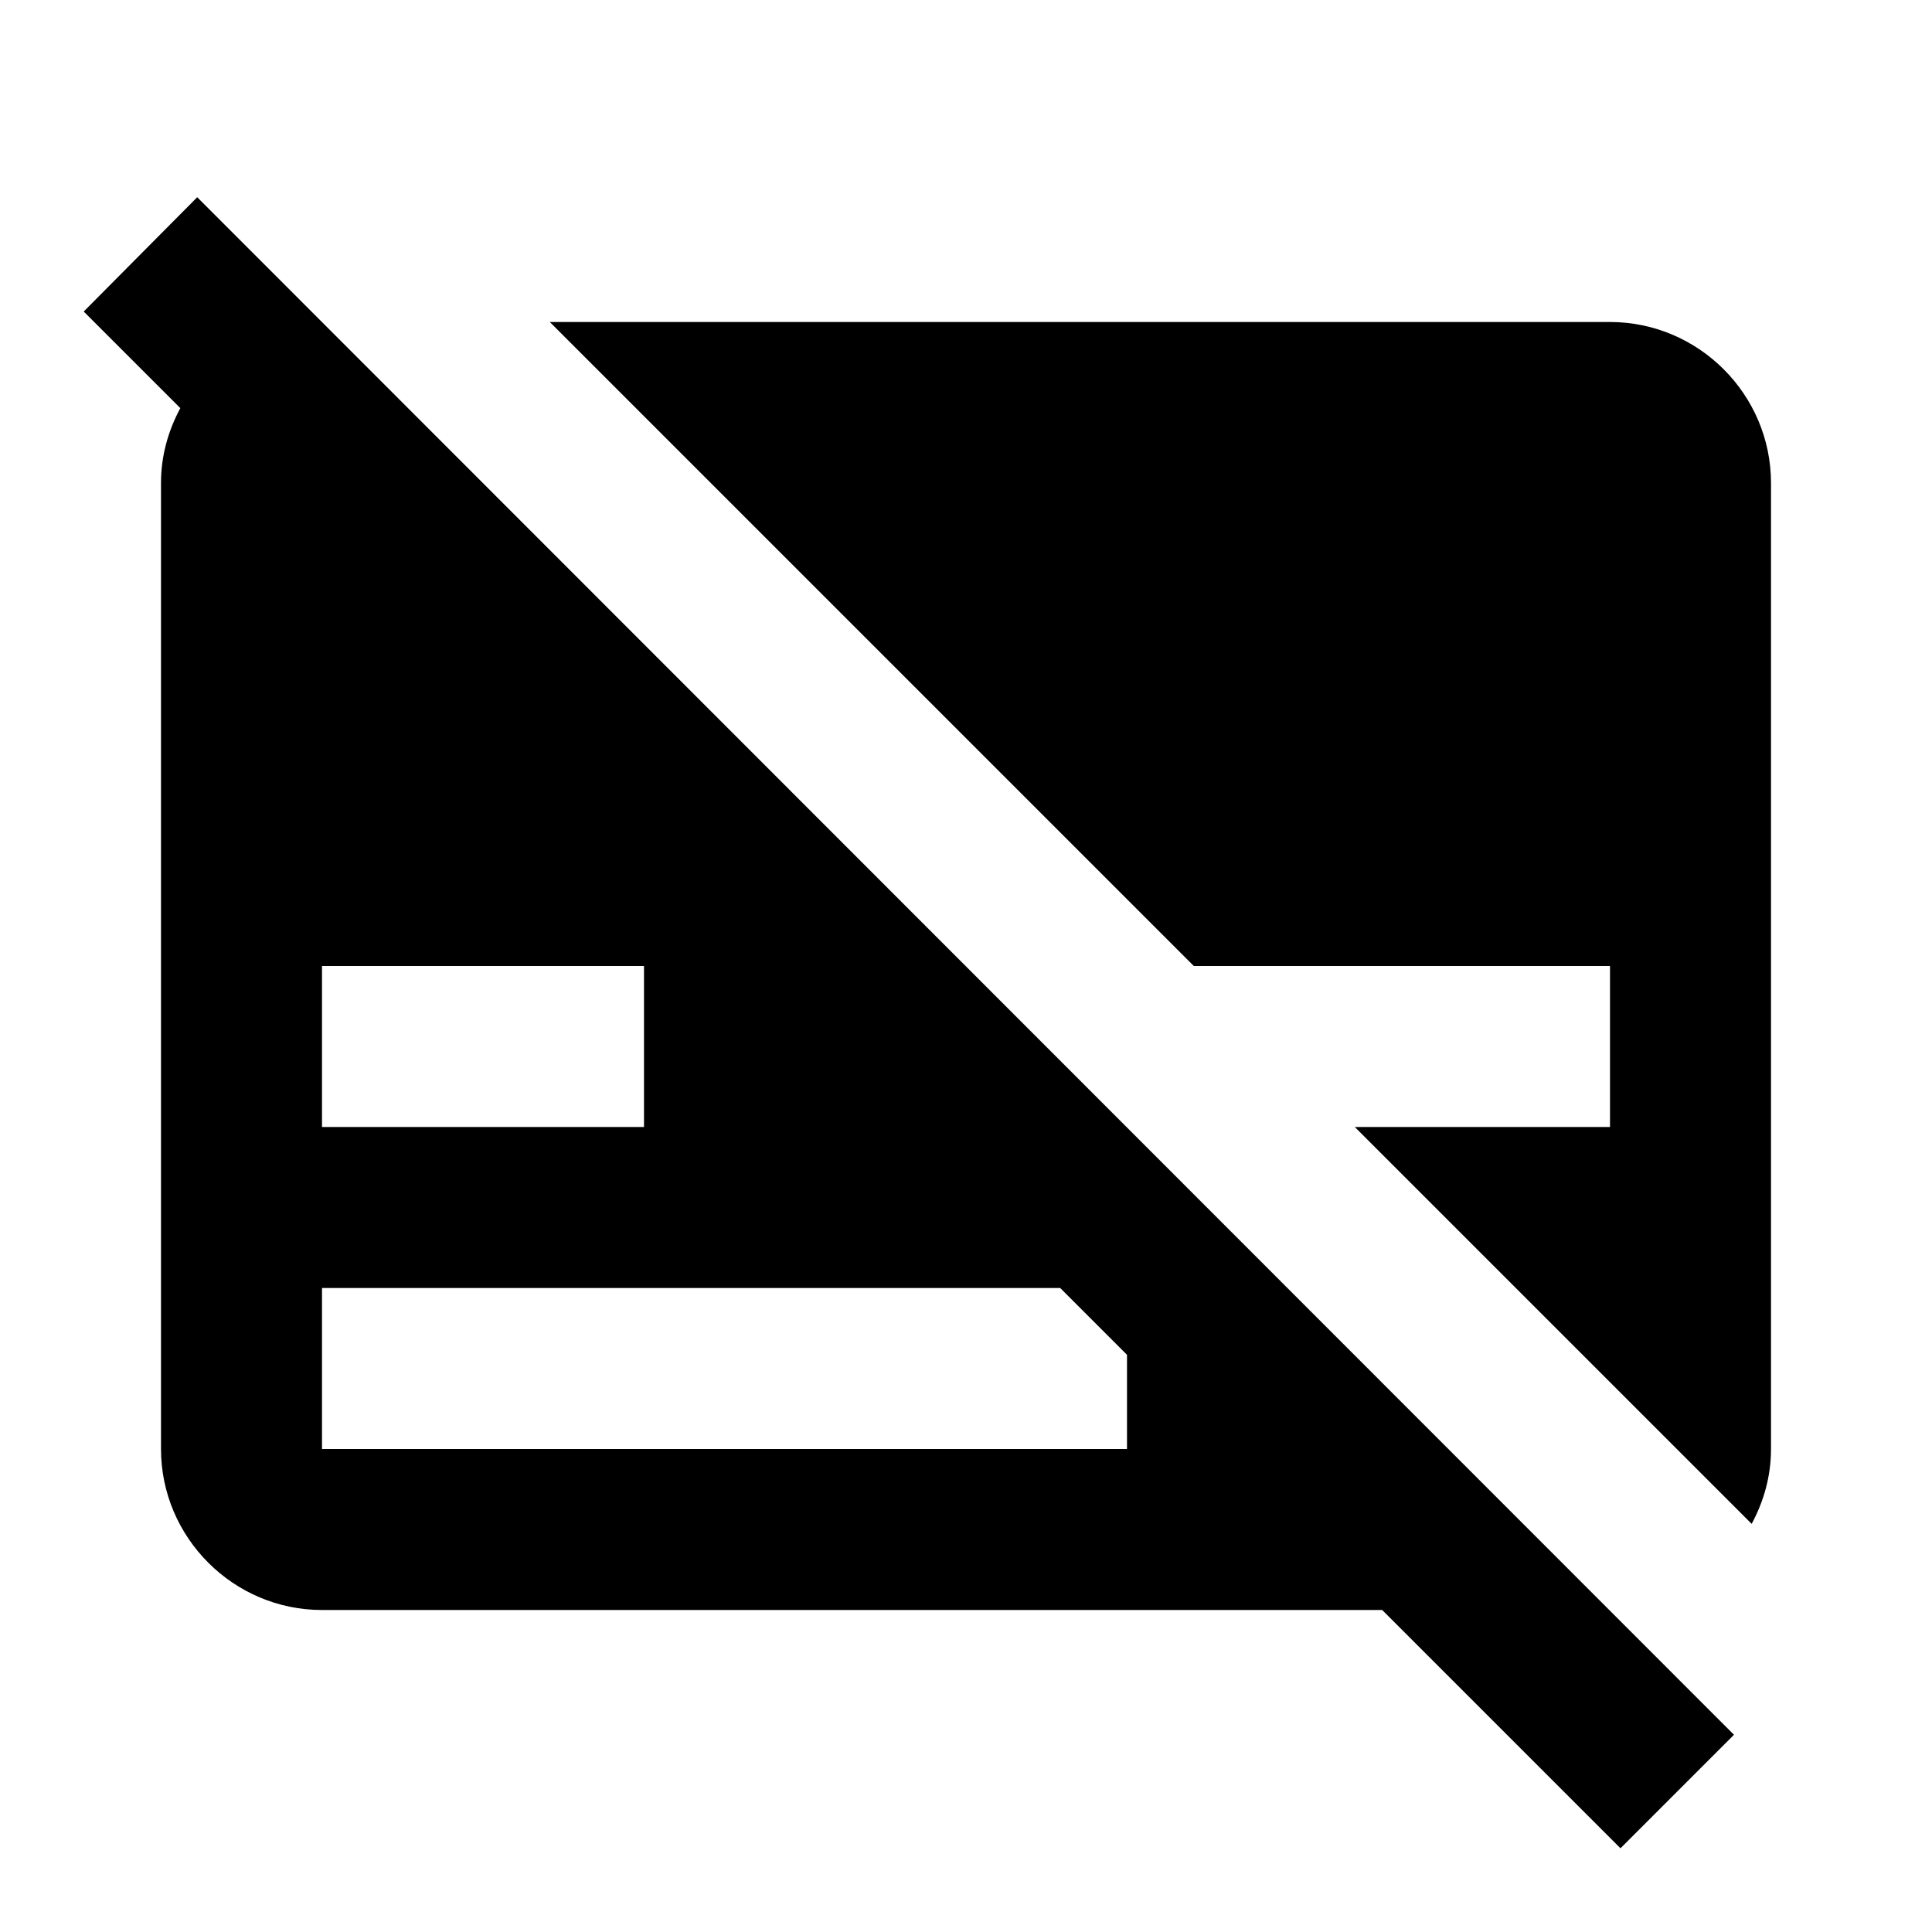
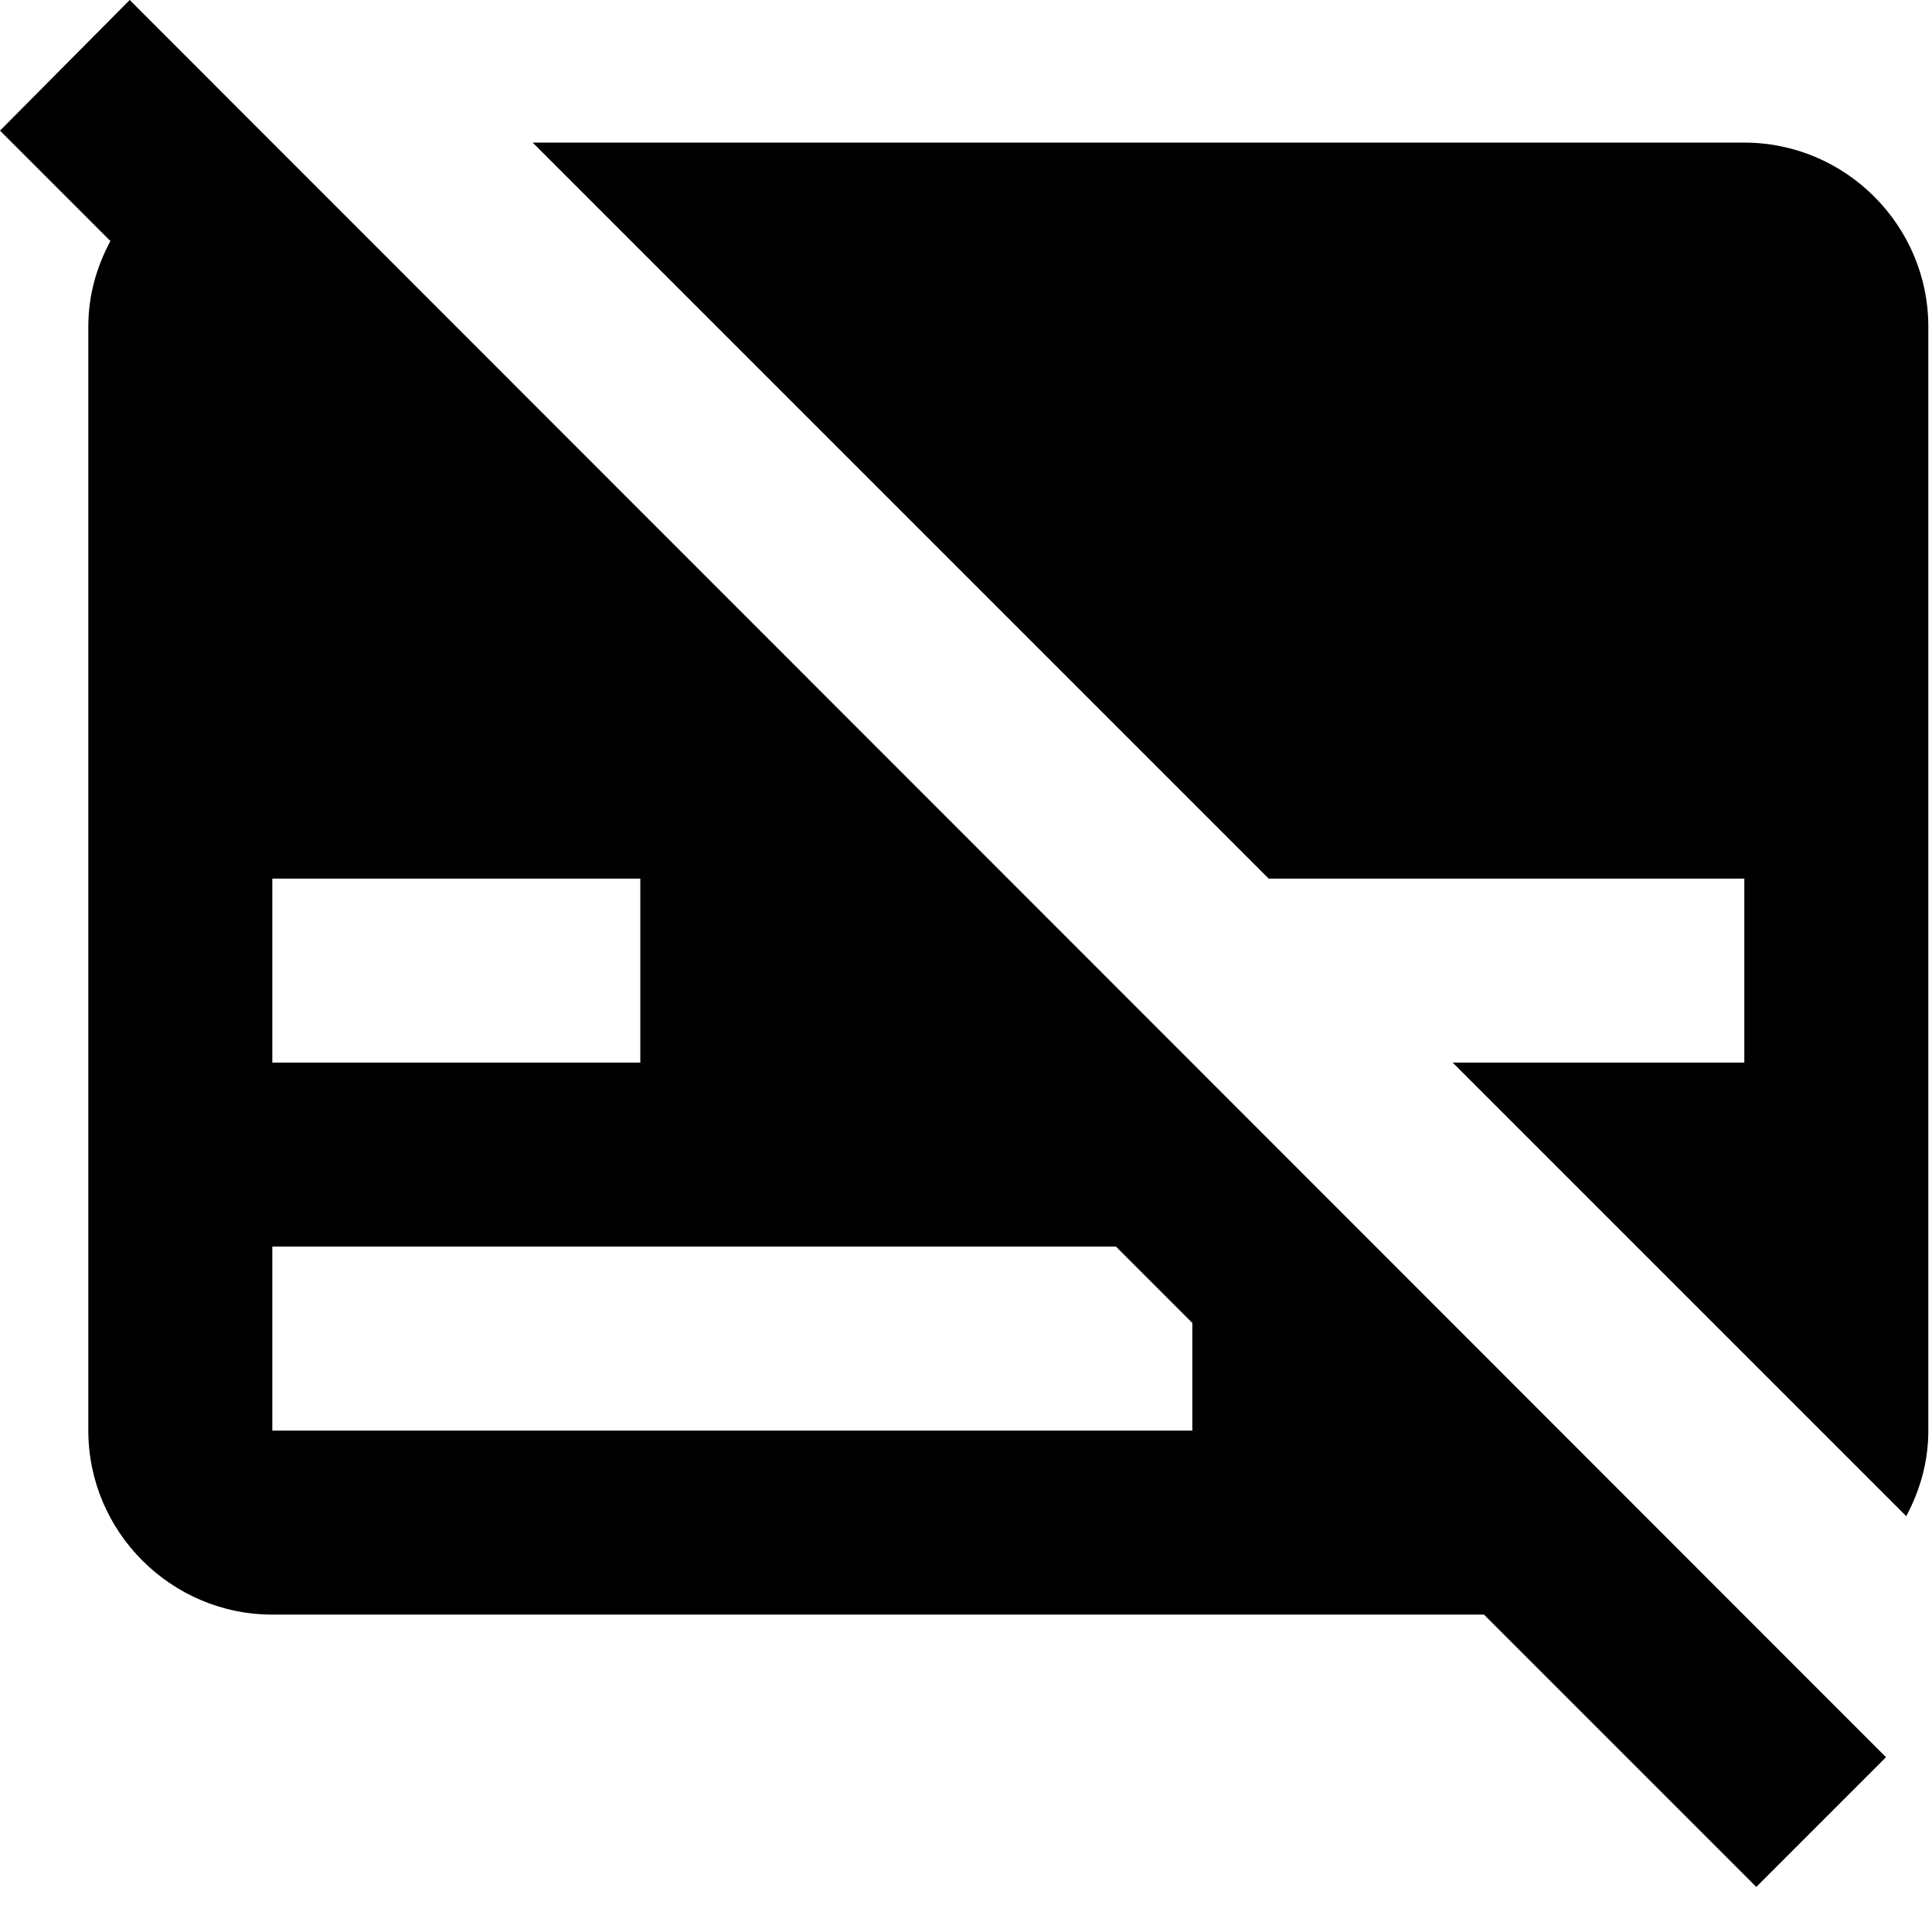
- <svg xmlns="http://www.w3.org/2000/svg" class="v-iconPressed" viewBox="0 0 24 24" aria-hidden="true">
-   <path d="M20 4H6.83l8 8H20v2h-3.17l4.93 4.93c.15-.28.24-.59.24-.93V6c0-1.1-.9-2-2-2zM1.04 3.87l1.2 1.2C2.09 5.35 2 5.66 2 6v12c0 1.1.9 2 2 2h13.17l2.96 2.96 1.41-1.41L2.45 2.45 1.04 3.87zM8 12v2H4v-2h4zm6 4.83V18H4v-2h9.17l.83.83z" />
+ <svg xmlns="http://www.w3.org/2000/svg" class="v-iconPressed" viewBox="0 0 21 21">
+   <path d="M18.96 1.55H5.79l8 8h5.17v2h-3.17l4.93 4.93c.15-.28.24-.59.24-.93v-12c0-1.1-.9-2-2-2ZM0 1.42l1.2 1.2c-.15.28-.24.59-.24.93v12c0 1.1.9 2 2 2h13.17l2.96 2.96 1.41-1.41L1.41 0 0 1.42Zm6.96 8.13v2h-4v-2h4Zm6 4.83v1.17h-10v-2h9.17l.83.83Z" />
</svg>
